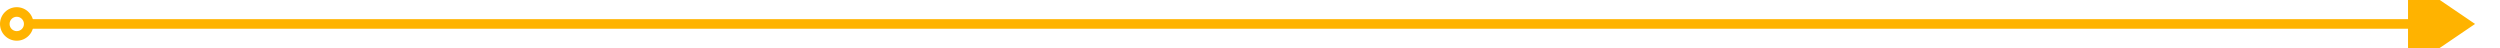
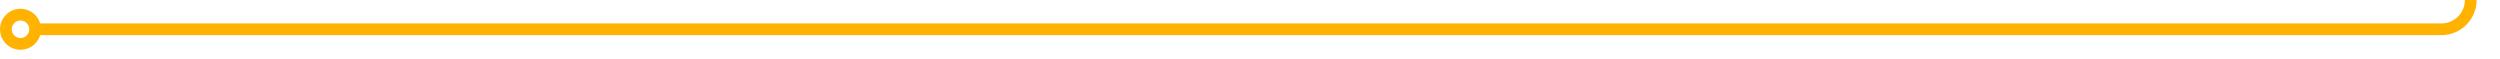
- <svg xmlns="http://www.w3.org/2000/svg" version="1.1" width="522px" height="10px" preserveAspectRatio="xMinYMid meet" viewBox="1770 171  522 8">
-   <path d="M 1776 175  L 2275 175  " stroke-width="2" stroke="#ffb300" fill="none" />
-   <path d="M 1773.5 171.5  A 3.5 3.5 0 0 0 1770 175 A 3.5 3.5 0 0 0 1773.5 178.5 A 3.5 3.5 0 0 0 1777 175 A 3.5 3.5 0 0 0 1773.5 171.5 Z M 1773.5 173.5  A 1.5 1.5 0 0 1 1775 175 A 1.5 1.5 0 0 1 1773.5 176.5 A 1.5 1.5 0 0 1 1772 175 A 1.5 1.5 0 0 1 1773.5 173.5 Z M 2273 184.5  L 2287 175  L 2273 165.5  L 2273 184.5  Z " fill-rule="nonzero" fill="#ffb300" stroke="none" />
+ <svg xmlns="http://www.w3.org/2000/svg" version="1.1" width="427px" height="10px" preserveAspectRatio="xMinYMid meet" viewBox="1805 607  427 8">
+   <path d="M 1811 611  L 2222 611  A 5 5 0 0 0 2227 606 L 2227 586  A 5 5 0 0 1 2232 581 L 2638 581  " stroke-width="2" stroke="#ffb300" fill="none" />
+   <path d="M 1808.5 607.5  A 3.5 3.5 0 0 0 1805 611 A 3.5 3.5 0 0 0 1808.5 614.5 A 3.5 3.5 0 0 0 1812 611 A 3.5 3.5 0 0 0 1808.5 607.5 Z M 1808.5 609.5  A 1.5 1.5 0 0 1 1810 611 A 1.5 1.5 0 0 1 1808.5 612.5 A 1.5 1.5 0 0 1 1807 611 A 1.5 1.5 0 0 1 1808.5 609.5 Z M 2636 590.5  L 2650 581  L 2636 571.5  L 2636 590.5  Z " fill-rule="nonzero" fill="#ffb300" stroke="none" />
</svg>
